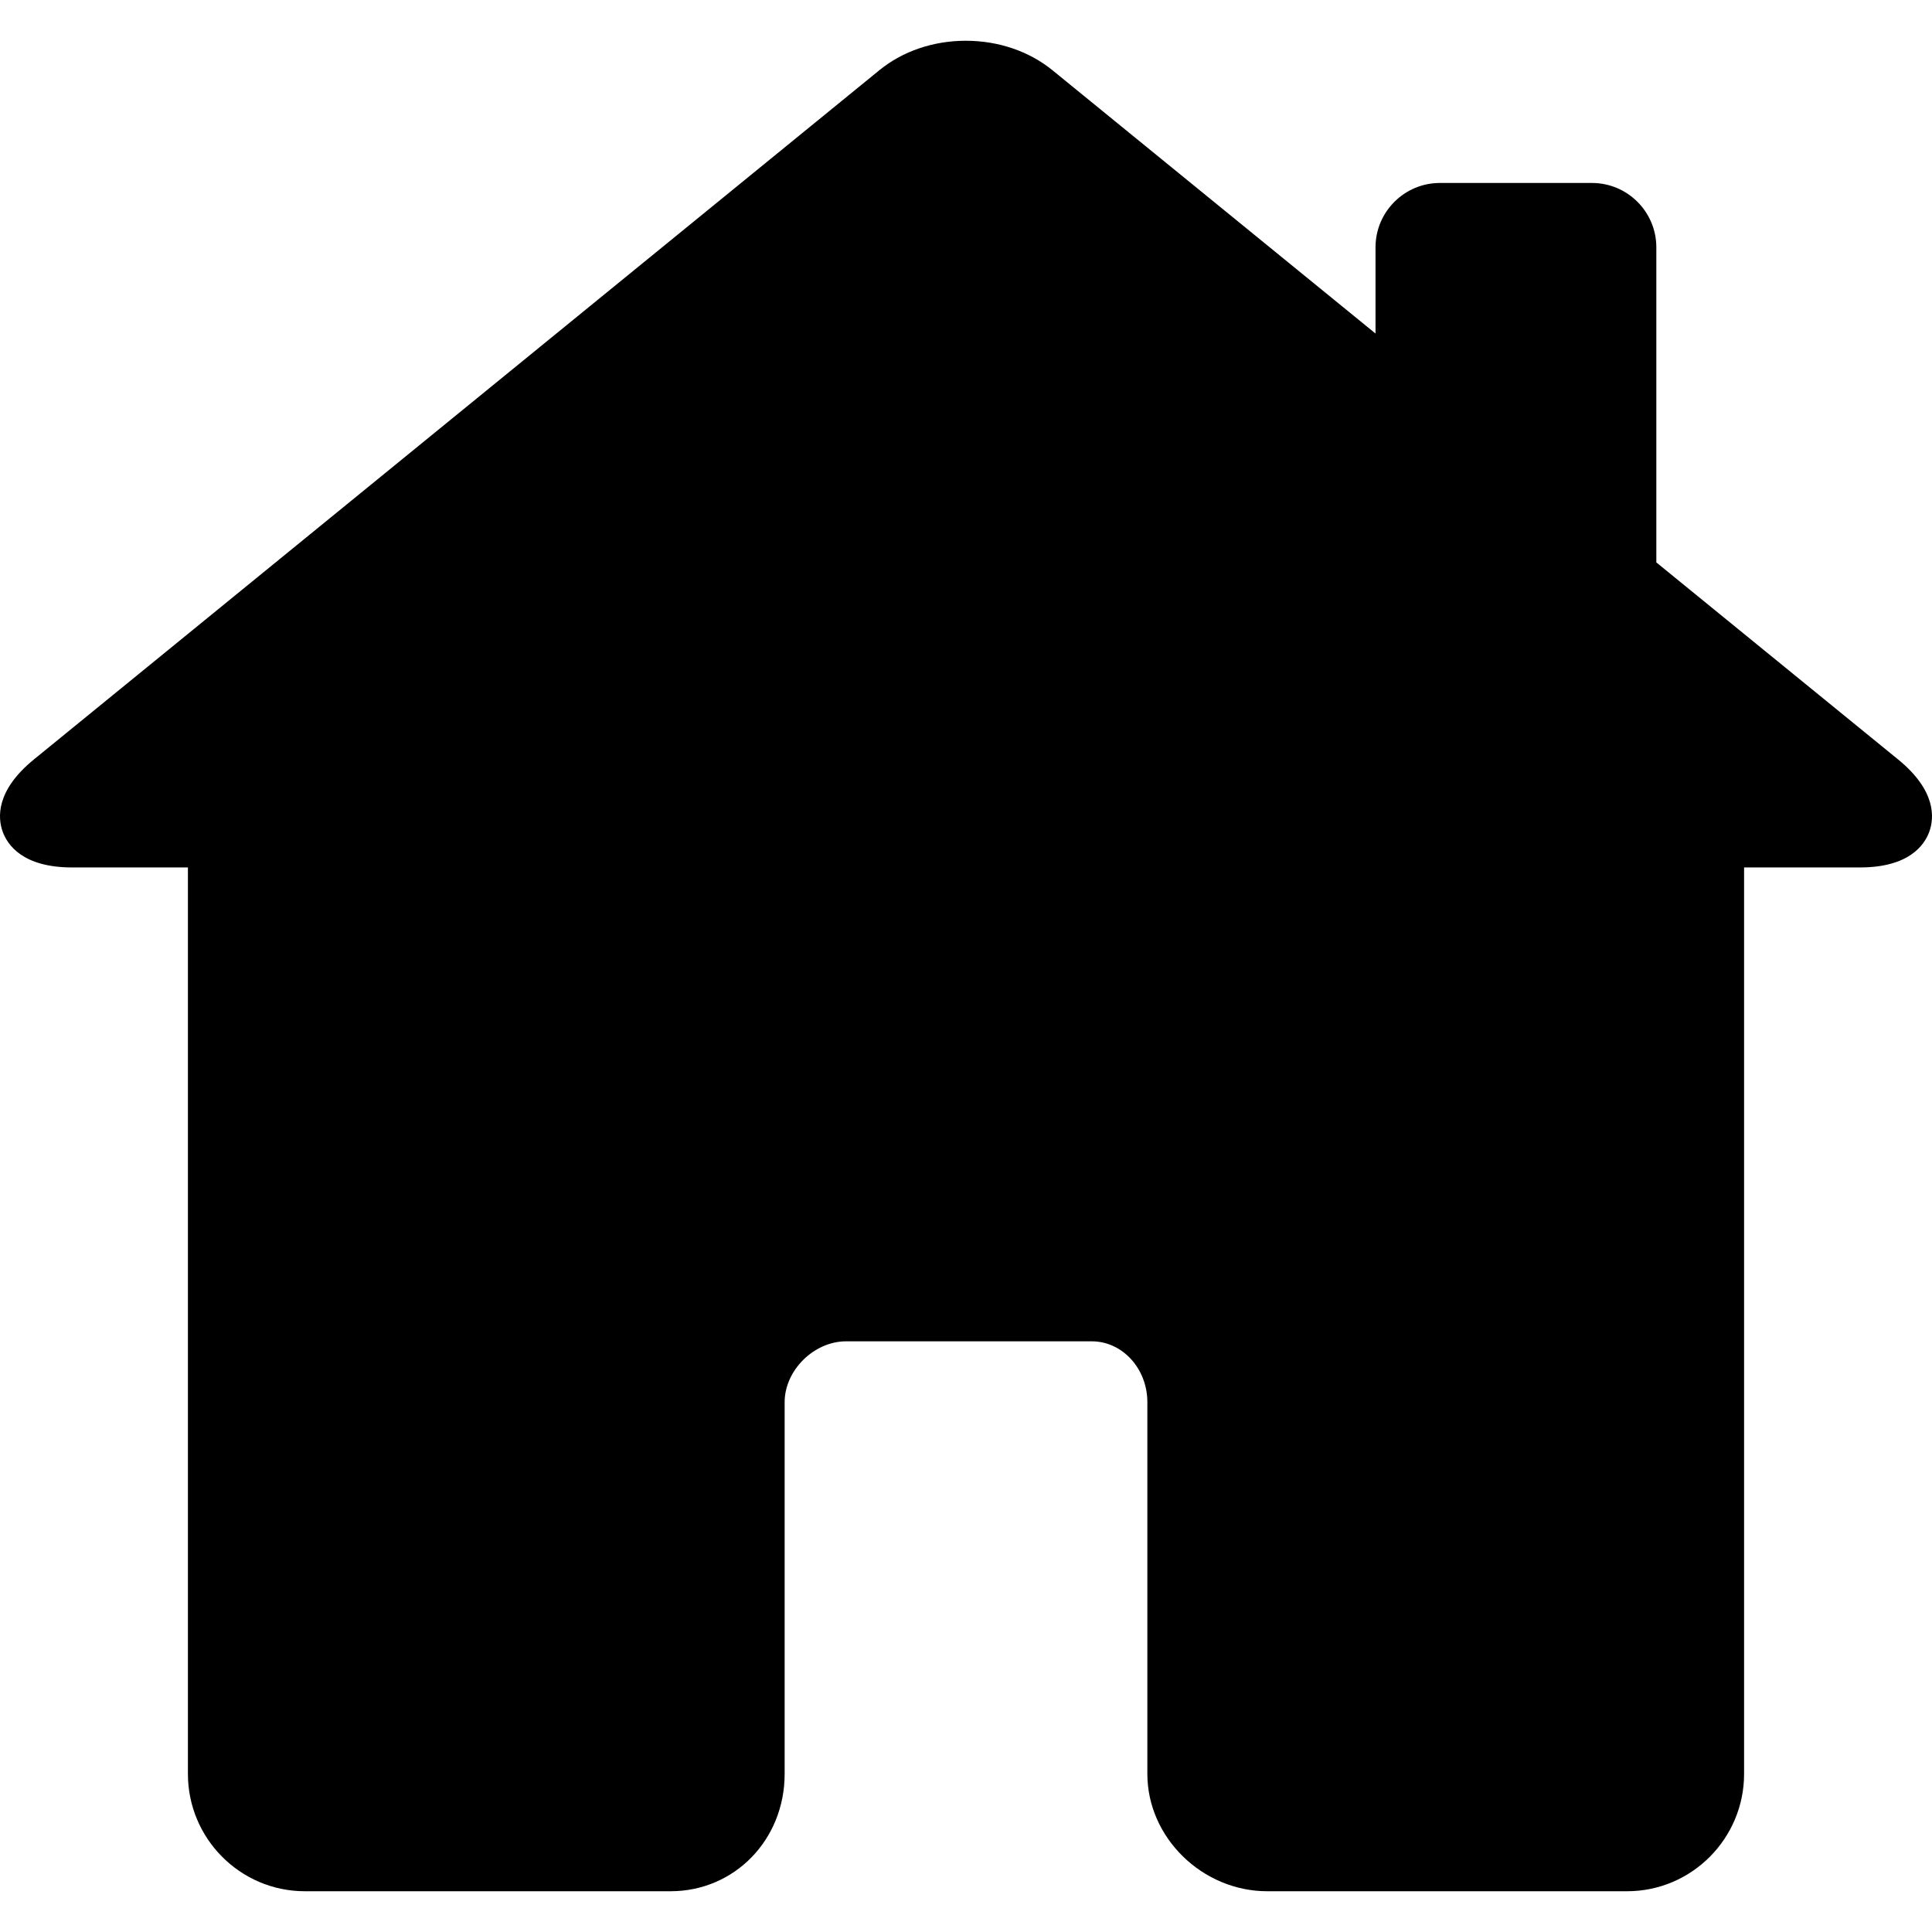
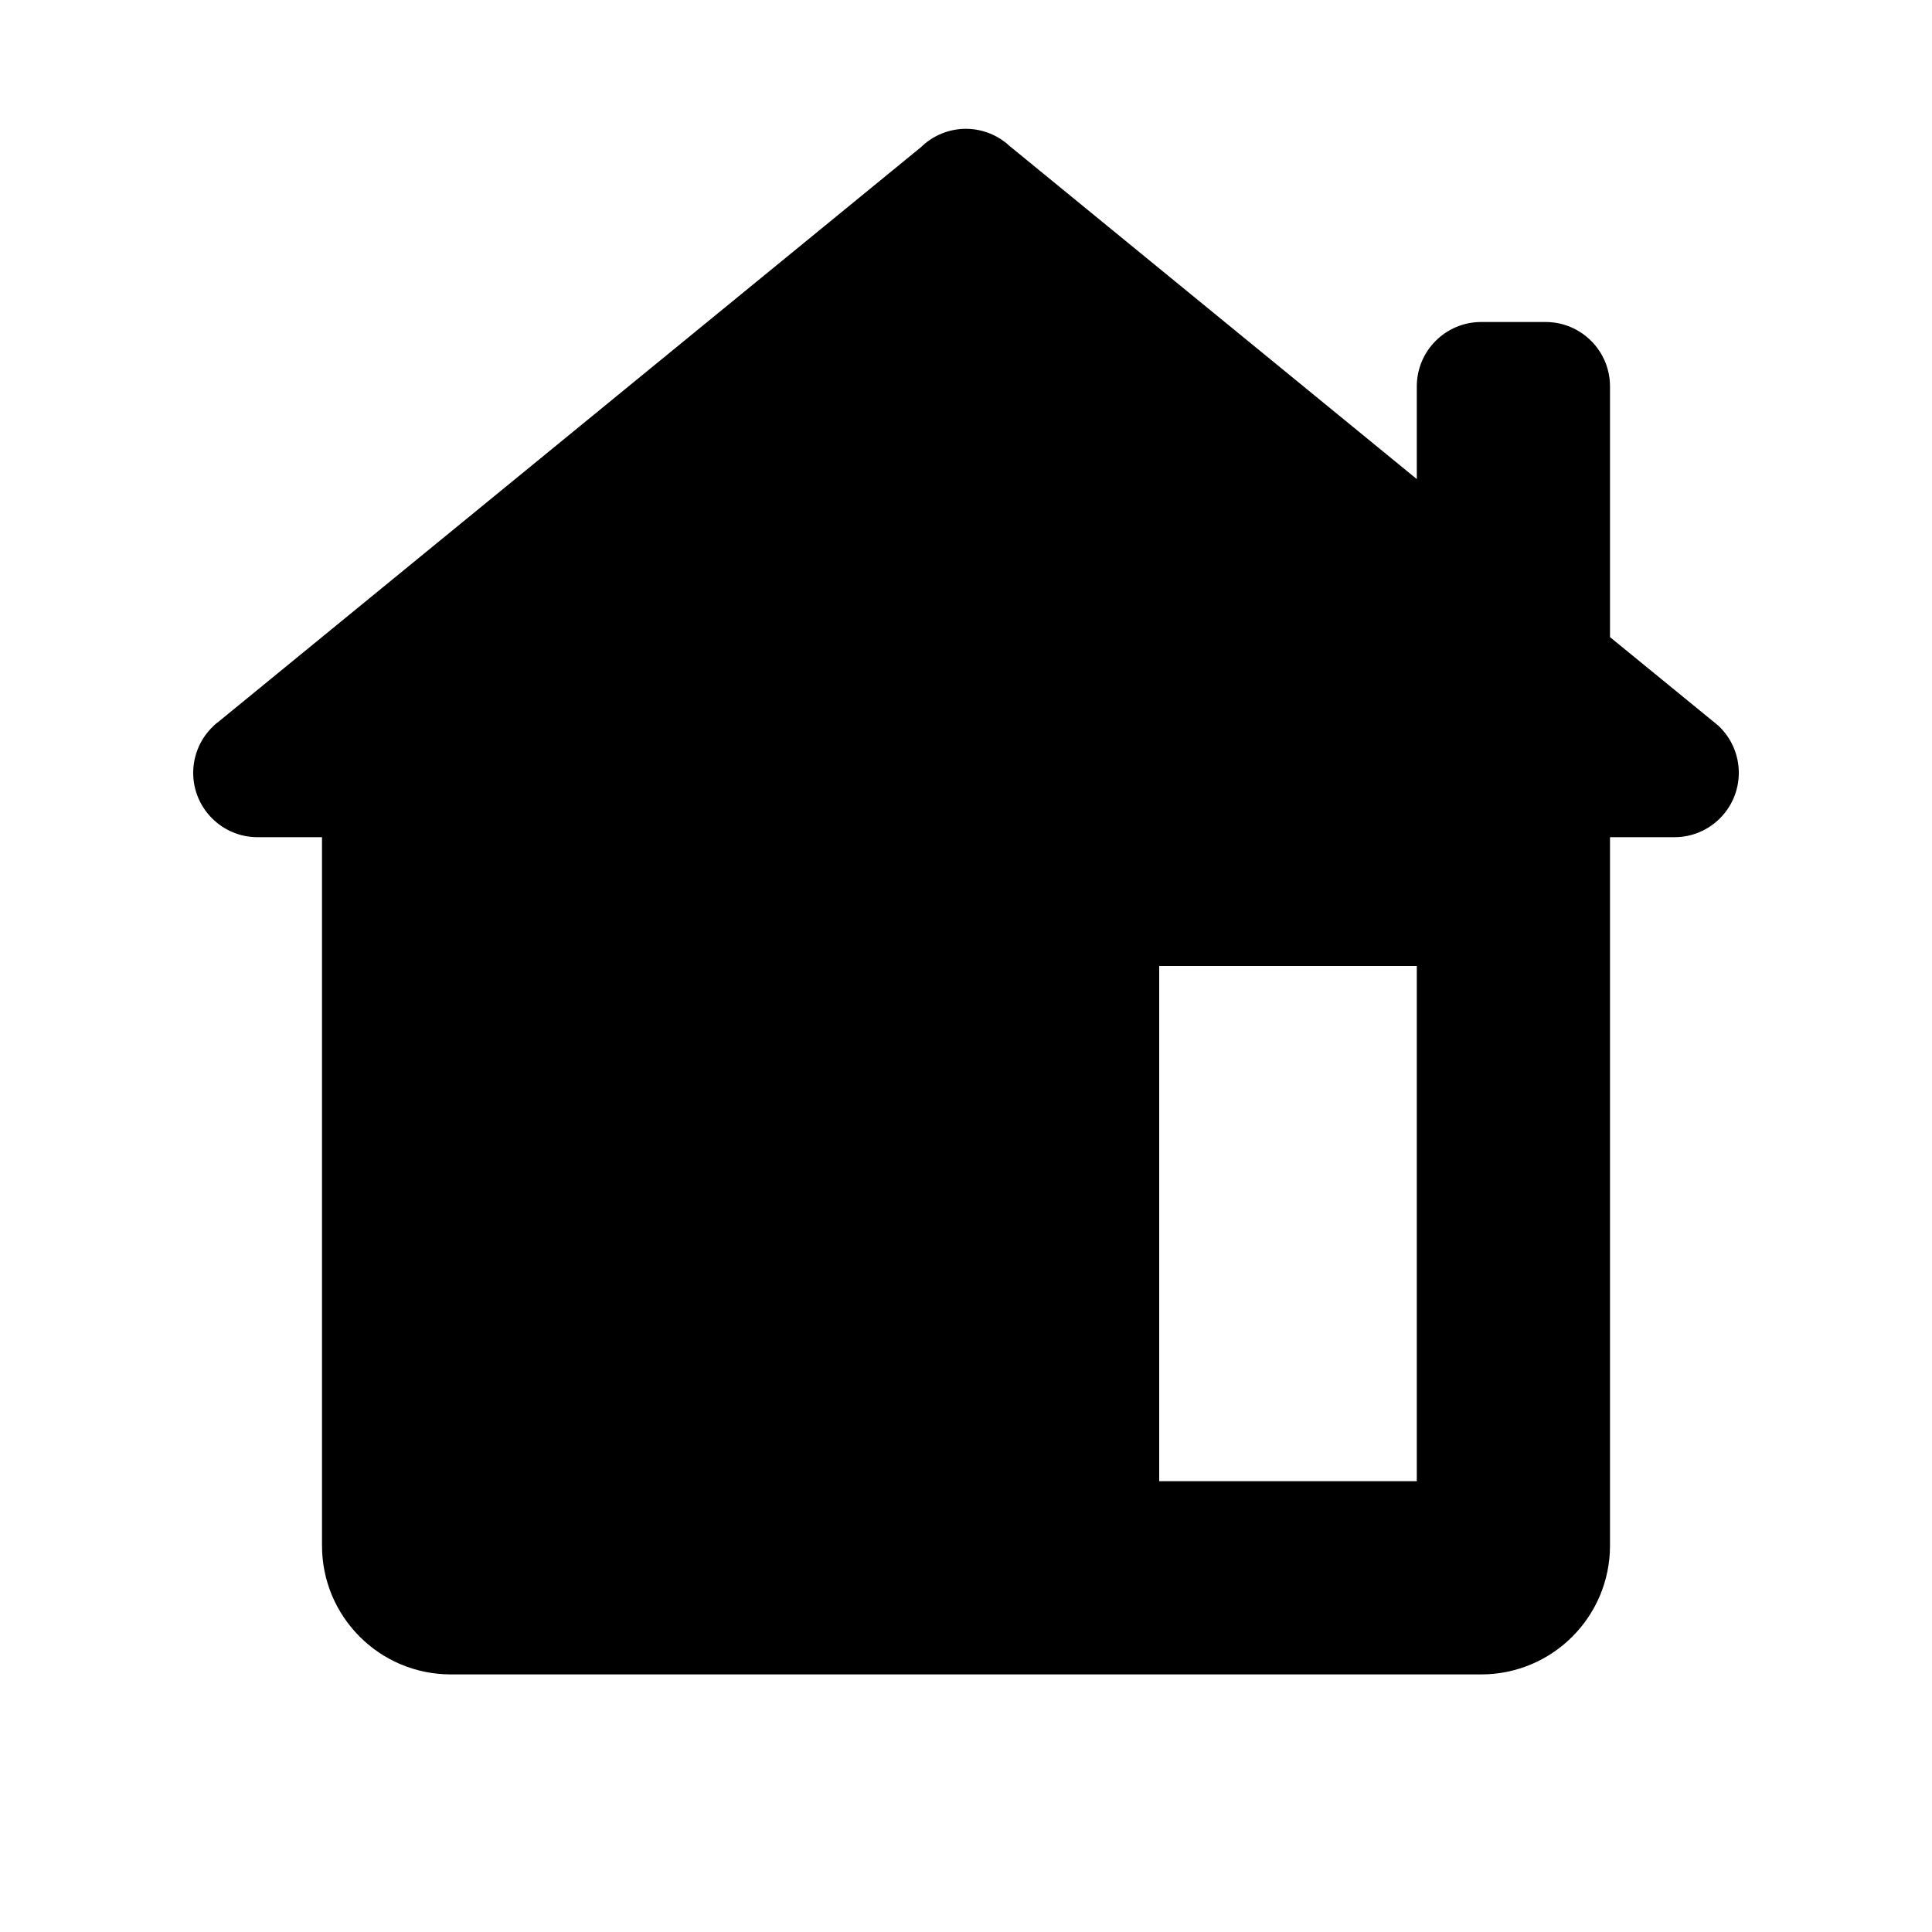
- <svg xmlns="http://www.w3.org/2000/svg" version="1.1" id="Capa_1" x="0px" y="0px" viewBox="0 0 330.242 330.242" style="enable-background:new 0 0 330.242 330.242;" xml:space="preserve">
-   <path d="M324.442,129.811l-41.321-33.677V42.275c0-6.065-4.935-11-11-11h-26c-6.065,0-11,4.935-11,11v14.737l-55.213-44.999  c-3.994-3.254-9.258-5.047-14.822-5.047c-5.542,0-10.781,1.782-14.753,5.019L5.8,129.81c-6.567,5.351-6.173,10.012-5.354,12.314  c0.817,2.297,3.448,6.151,11.884,6.151h19.791v154.947c0,11.058,8.972,20.053,20,20.053h62.5c10.935,0,19.5-8.809,19.5-20.053  v-63.541c0-5.446,5.005-10.405,10.5-10.405h42c5.238,0,9.5,4.668,9.5,10.405v63.541c0,10.87,9.388,20.053,20.5,20.053h61.5  c11.028,0,20-8.996,20-20.053V148.275h19.791c8.436,0,11.066-3.854,11.884-6.151C330.615,139.822,331.009,135.161,324.442,129.811z" />
-   <g>
- </g>
-   <g>
- </g>
-   <g>
- </g>
-   <g>
- </g>
-   <g>
- </g>
-   <g>
- </g>
-   <g>
- </g>
-   <g>
- </g>
-   <g>
- </g>
-   <g>
- </g>
-   <g>
- </g>
-   <g>
- </g>
-   <g>
- </g>
-   <g>
- </g>
-   <g>
- </g>
+ <svg xmlns="http://www.w3.org/2000/svg" fill="#000000" viewBox="0 0 30 30" width="30px" height="30px">
+   <path d="M 15 2 A 1 1 0 0 0 14.301 2.285 L 3.393 11.207 A 1 1 0 0 0 3.355 11.236 L 3.318 11.268 L 3.318 11.27 A 1 1 0 0 0 3 12 A 1 1 0 0 0 4 13 L 5 13 L 5 24 C 5 25.105 5.895 26 7 26 L 23 26 C 24.105 26 25 25.105 25 24 L 25 13 L 26 13 A 1 1 0 0 0 27 12 A 1 1 0 0 0 26.682 11.268 L 26.666 11.256 A 1 1 0 0 0 26.598 11.199 L 25 9.893 L 25 6 C 25 5.448 24.552 5 24 5 L 23 5 C 22.448 5 22 5.448 22 6 L 22 7.439 L 15.678 2.268 A 1 1 0 0 0 15 2 z M 18 15 L 22 15 L 22 23 L 18 23 L 18 15 z" />
</svg>
